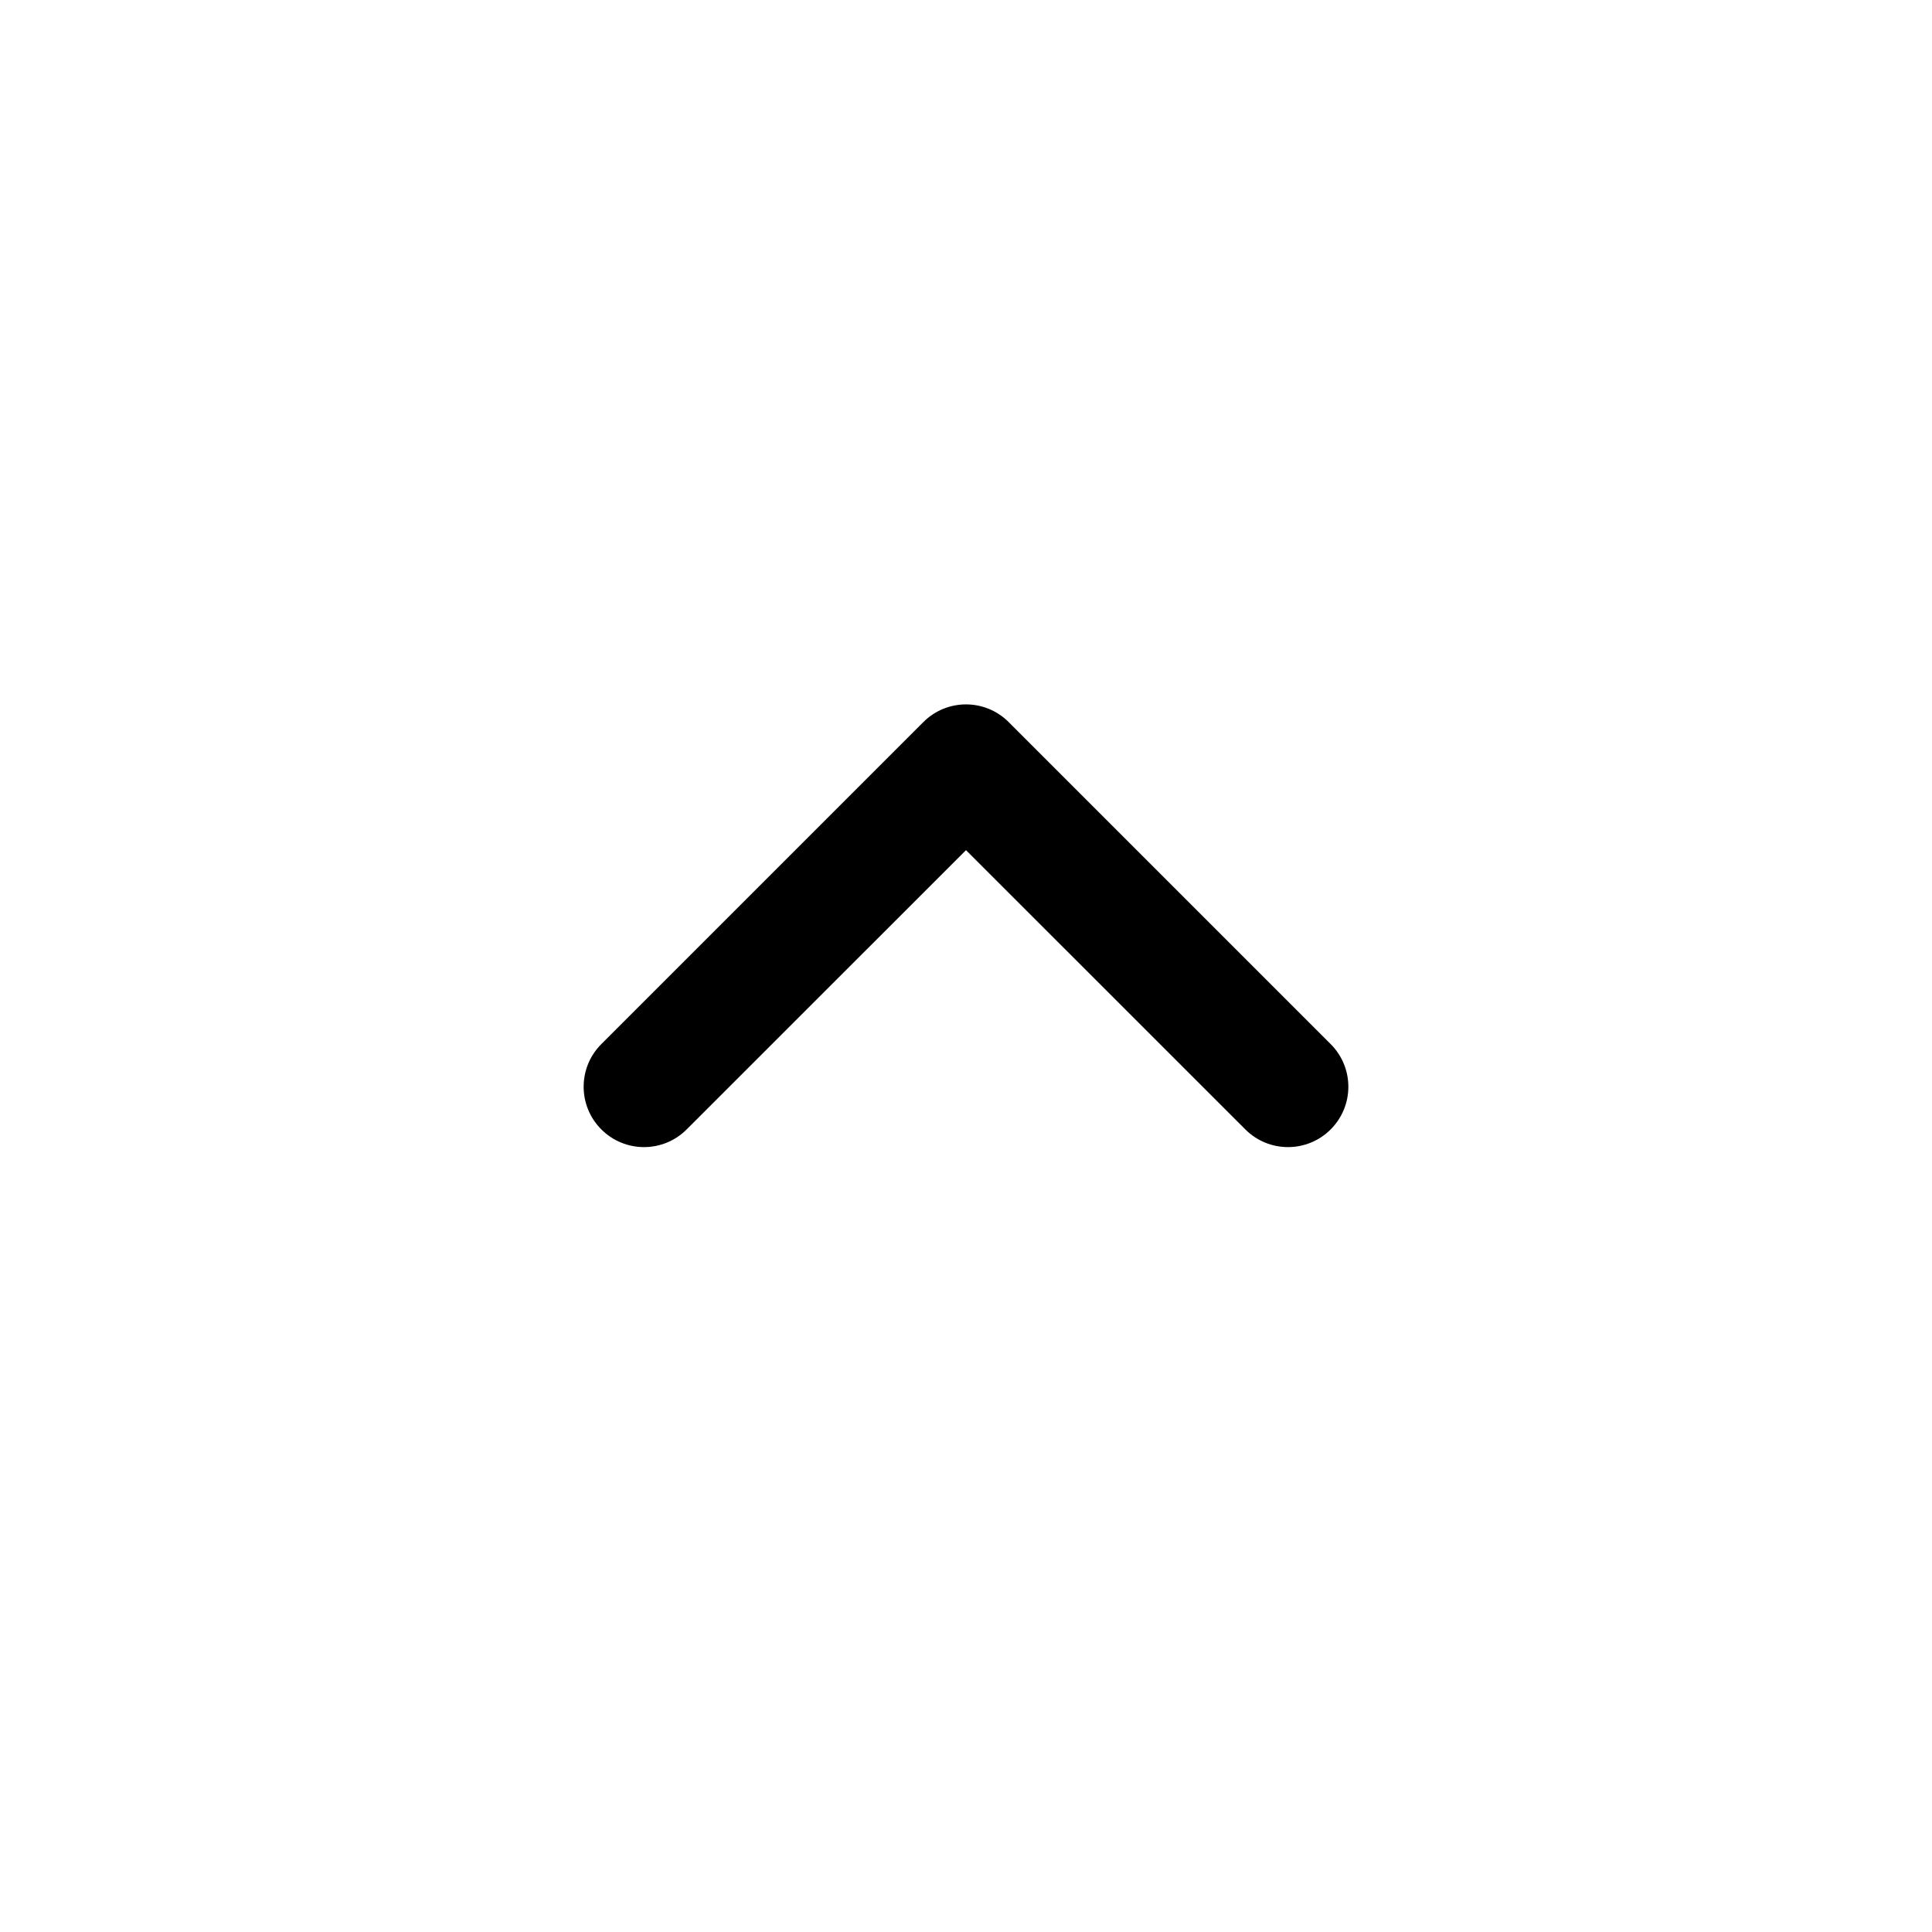
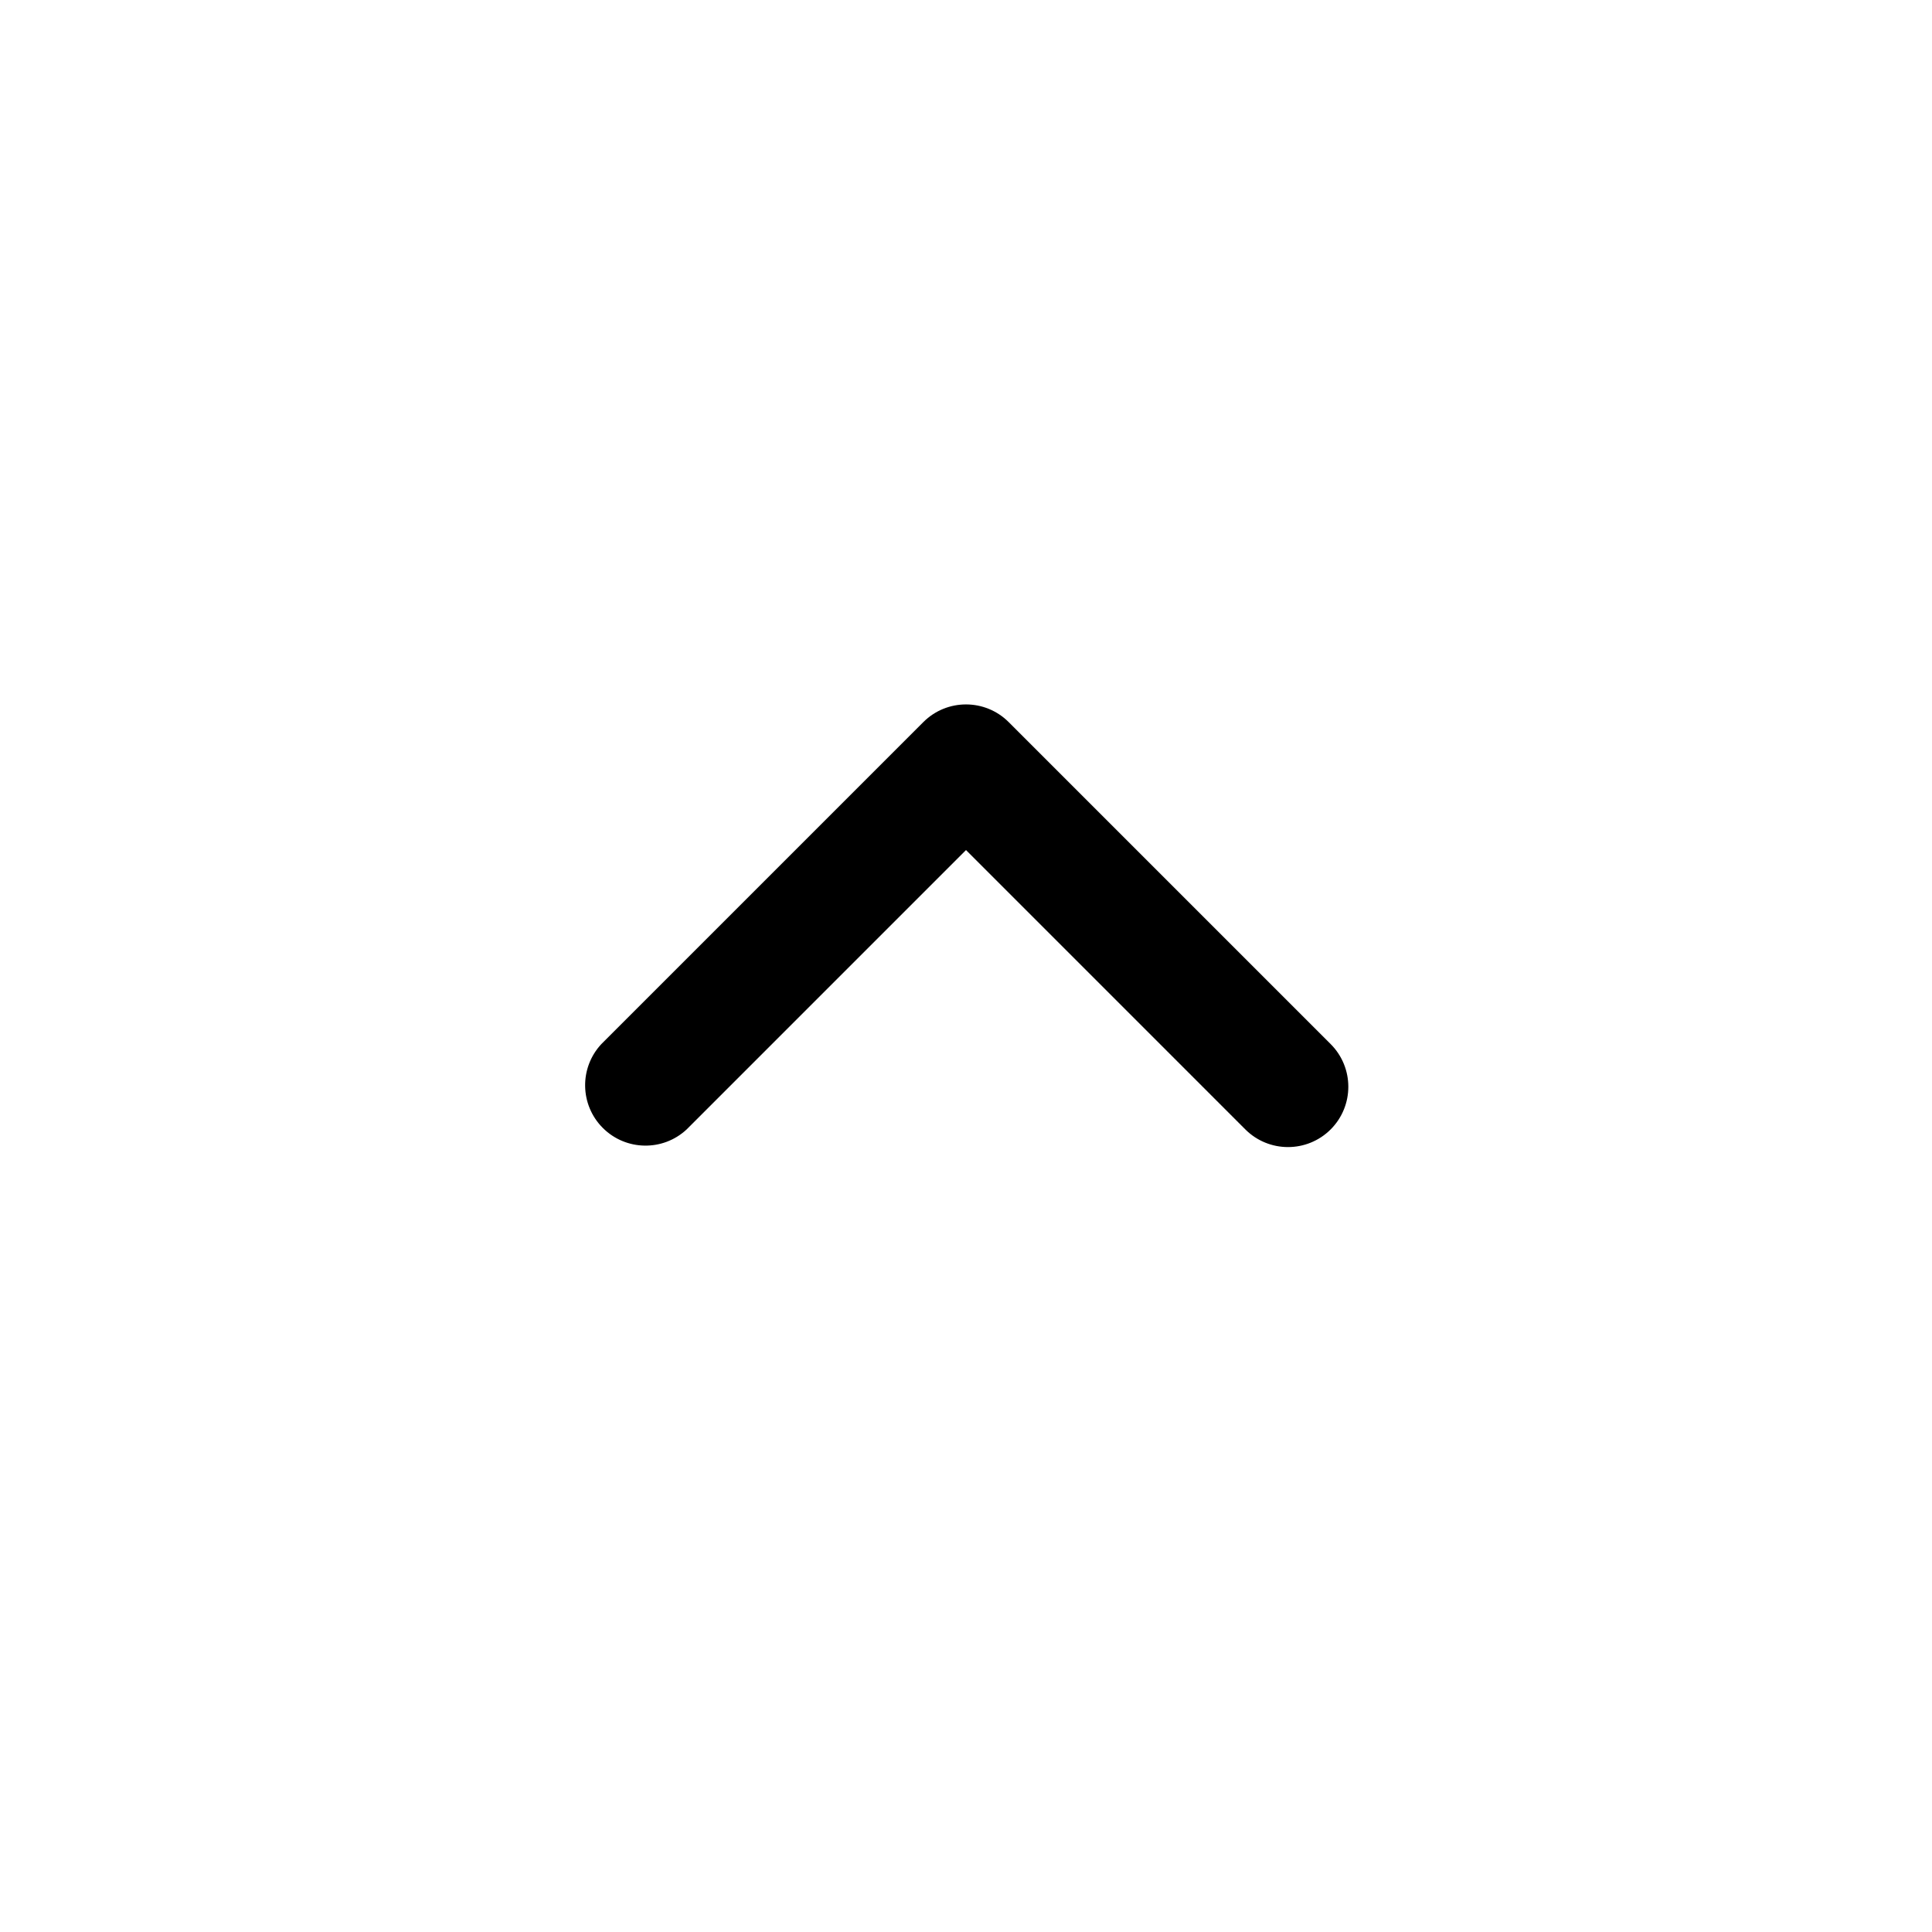
<svg xmlns="http://www.w3.org/2000/svg" width="40" height="40" viewBox="0 0 24 24" fill="currentColor">
-   <path fill-rule="evenodd" clip-rule="evenodd" d="M16.53 14.03C16.237 14.323 15.763 14.323 15.47 14.03L12 10.561L8.53 14.03C8.237 14.323 7.763 14.323 7.47 14.03C7.177 13.737 7.177 13.263 7.47 12.97L11.47 8.97C11.763 8.677 12.237 8.677 12.53 8.97L16.53 12.97C16.823 13.263 16.823 13.737 16.53 14.03Z" fill="currentColor" />
+   <path fill-rule="evenodd" clip-rule="evenodd" d="M16.53 14.03a.75.75 0 0 1-1.06 0L12 10.56l-3.47 3.47a.75.75 0 0 1-1.06-1.06l4-4a.75.75 0 0 1 1.06 0l4 4a.75.75 0 0 1 0 1.06" />
</svg>
